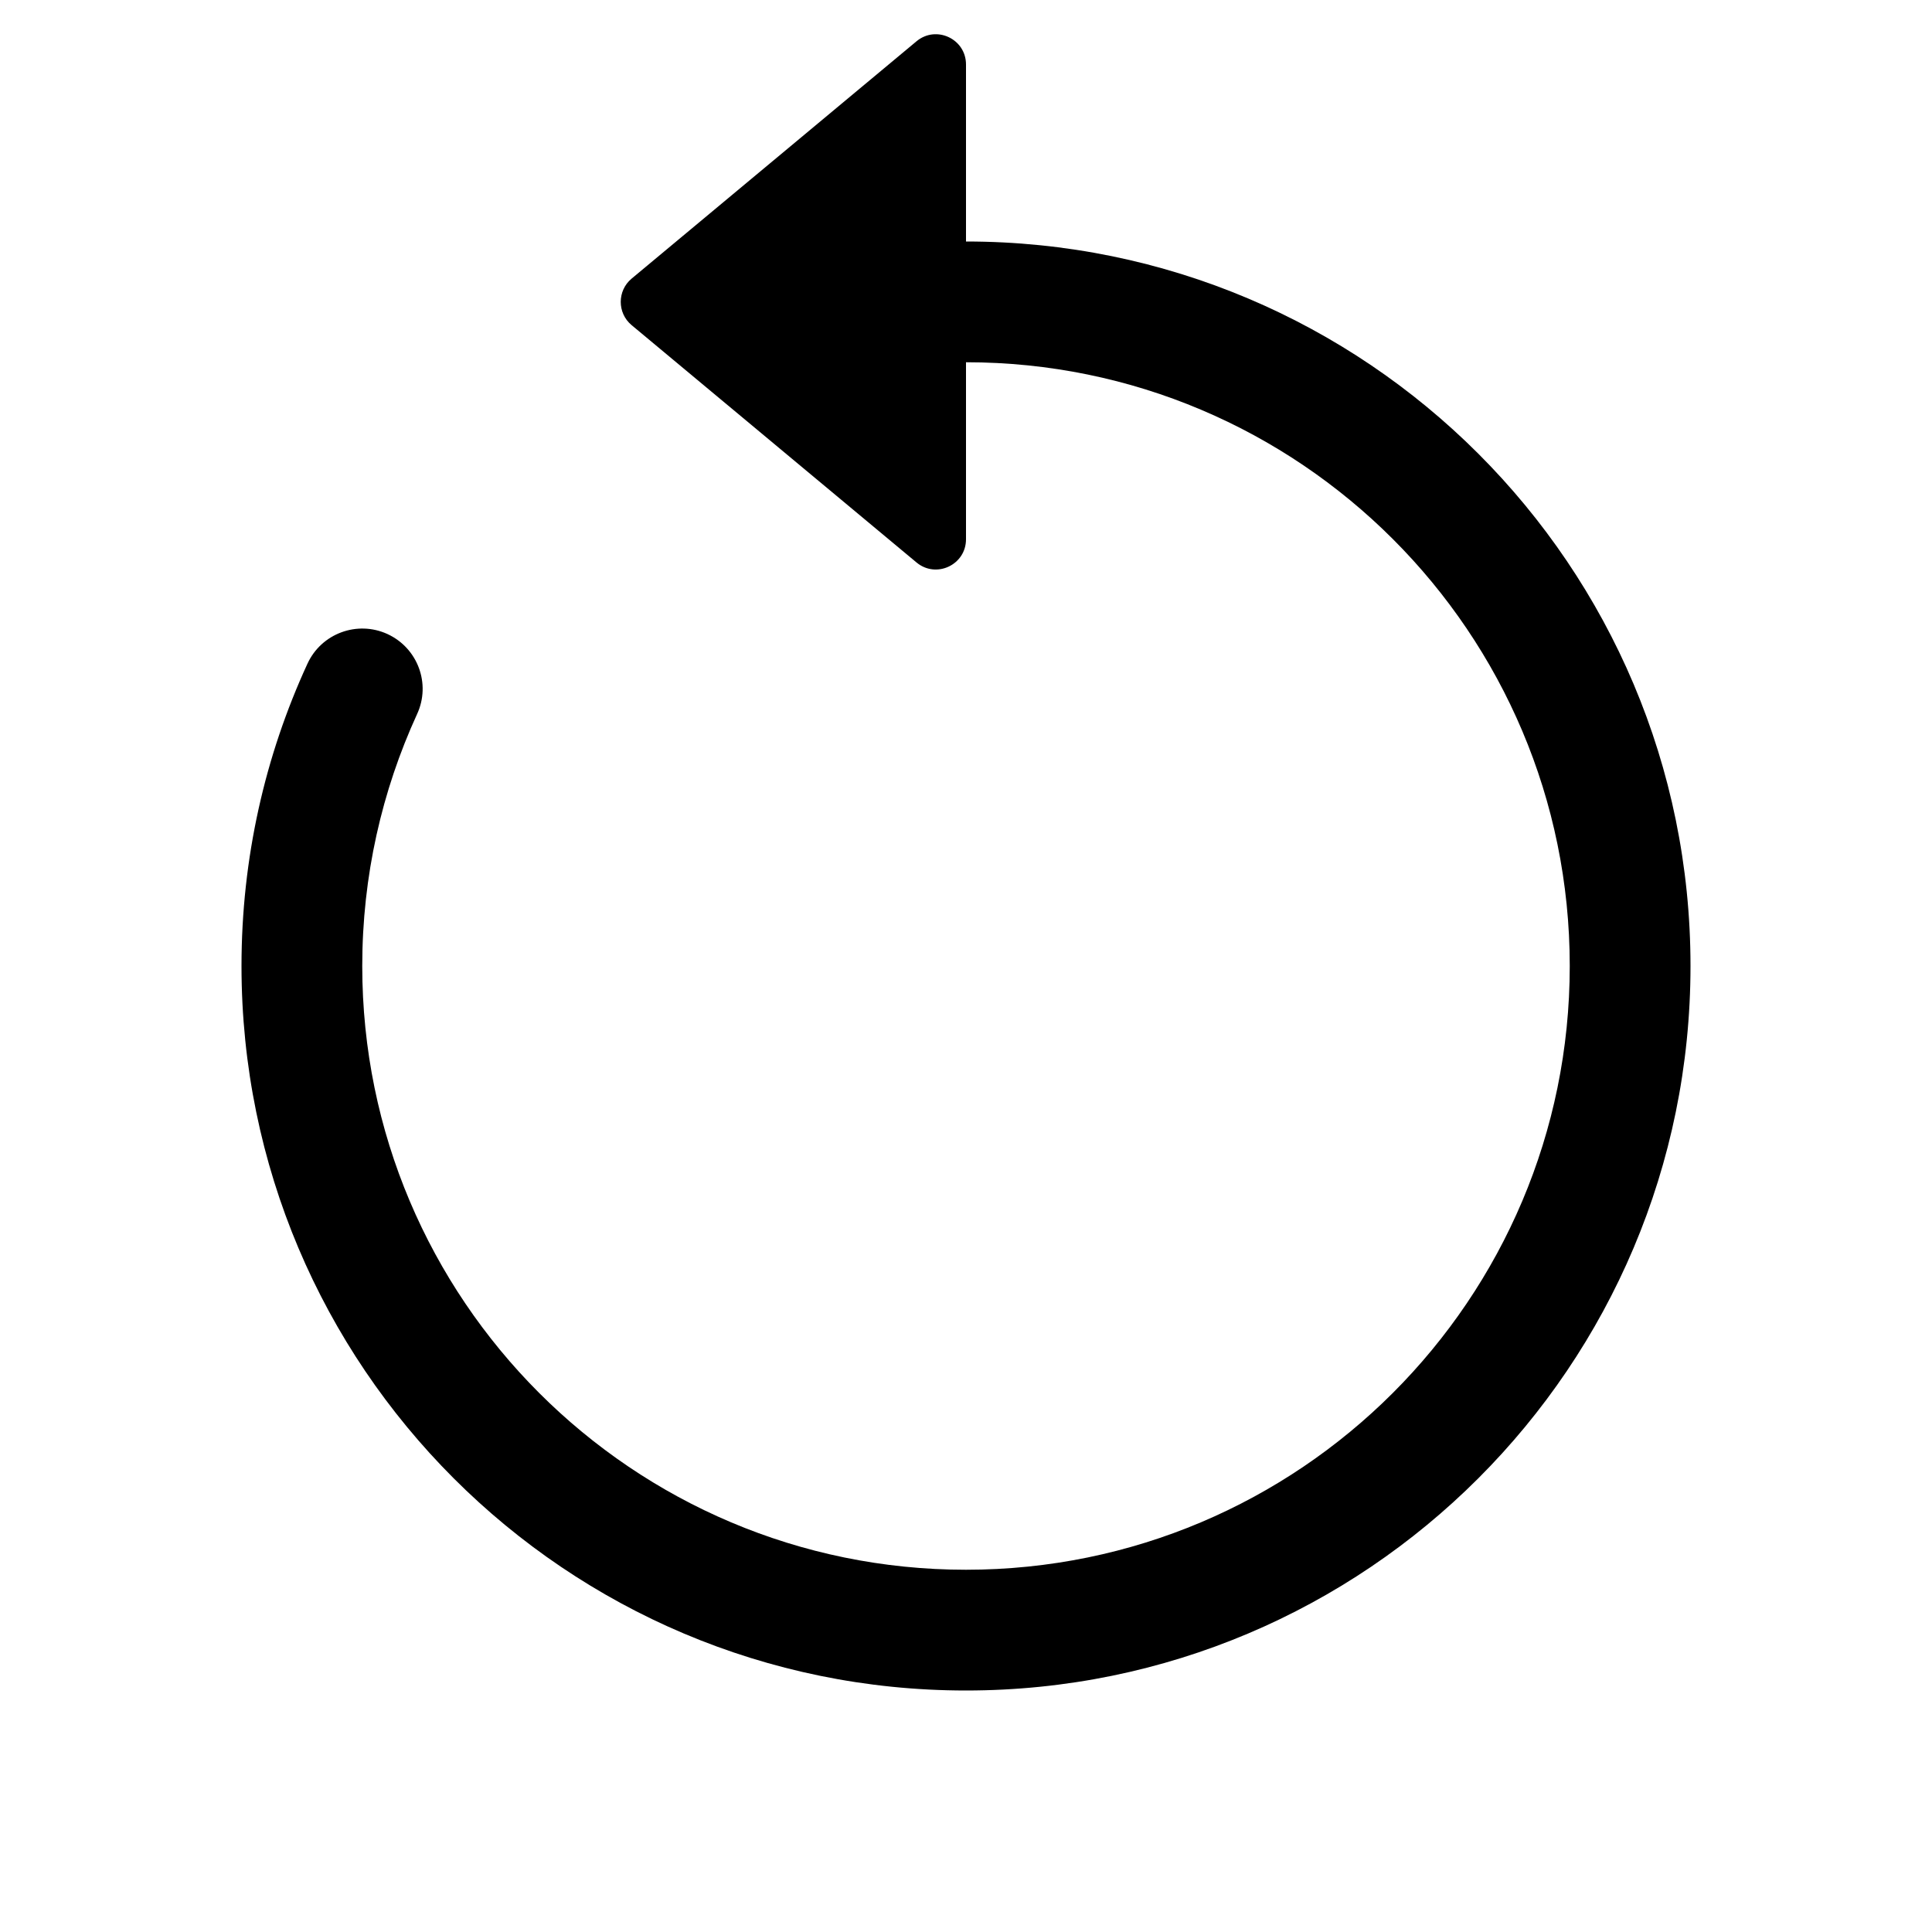
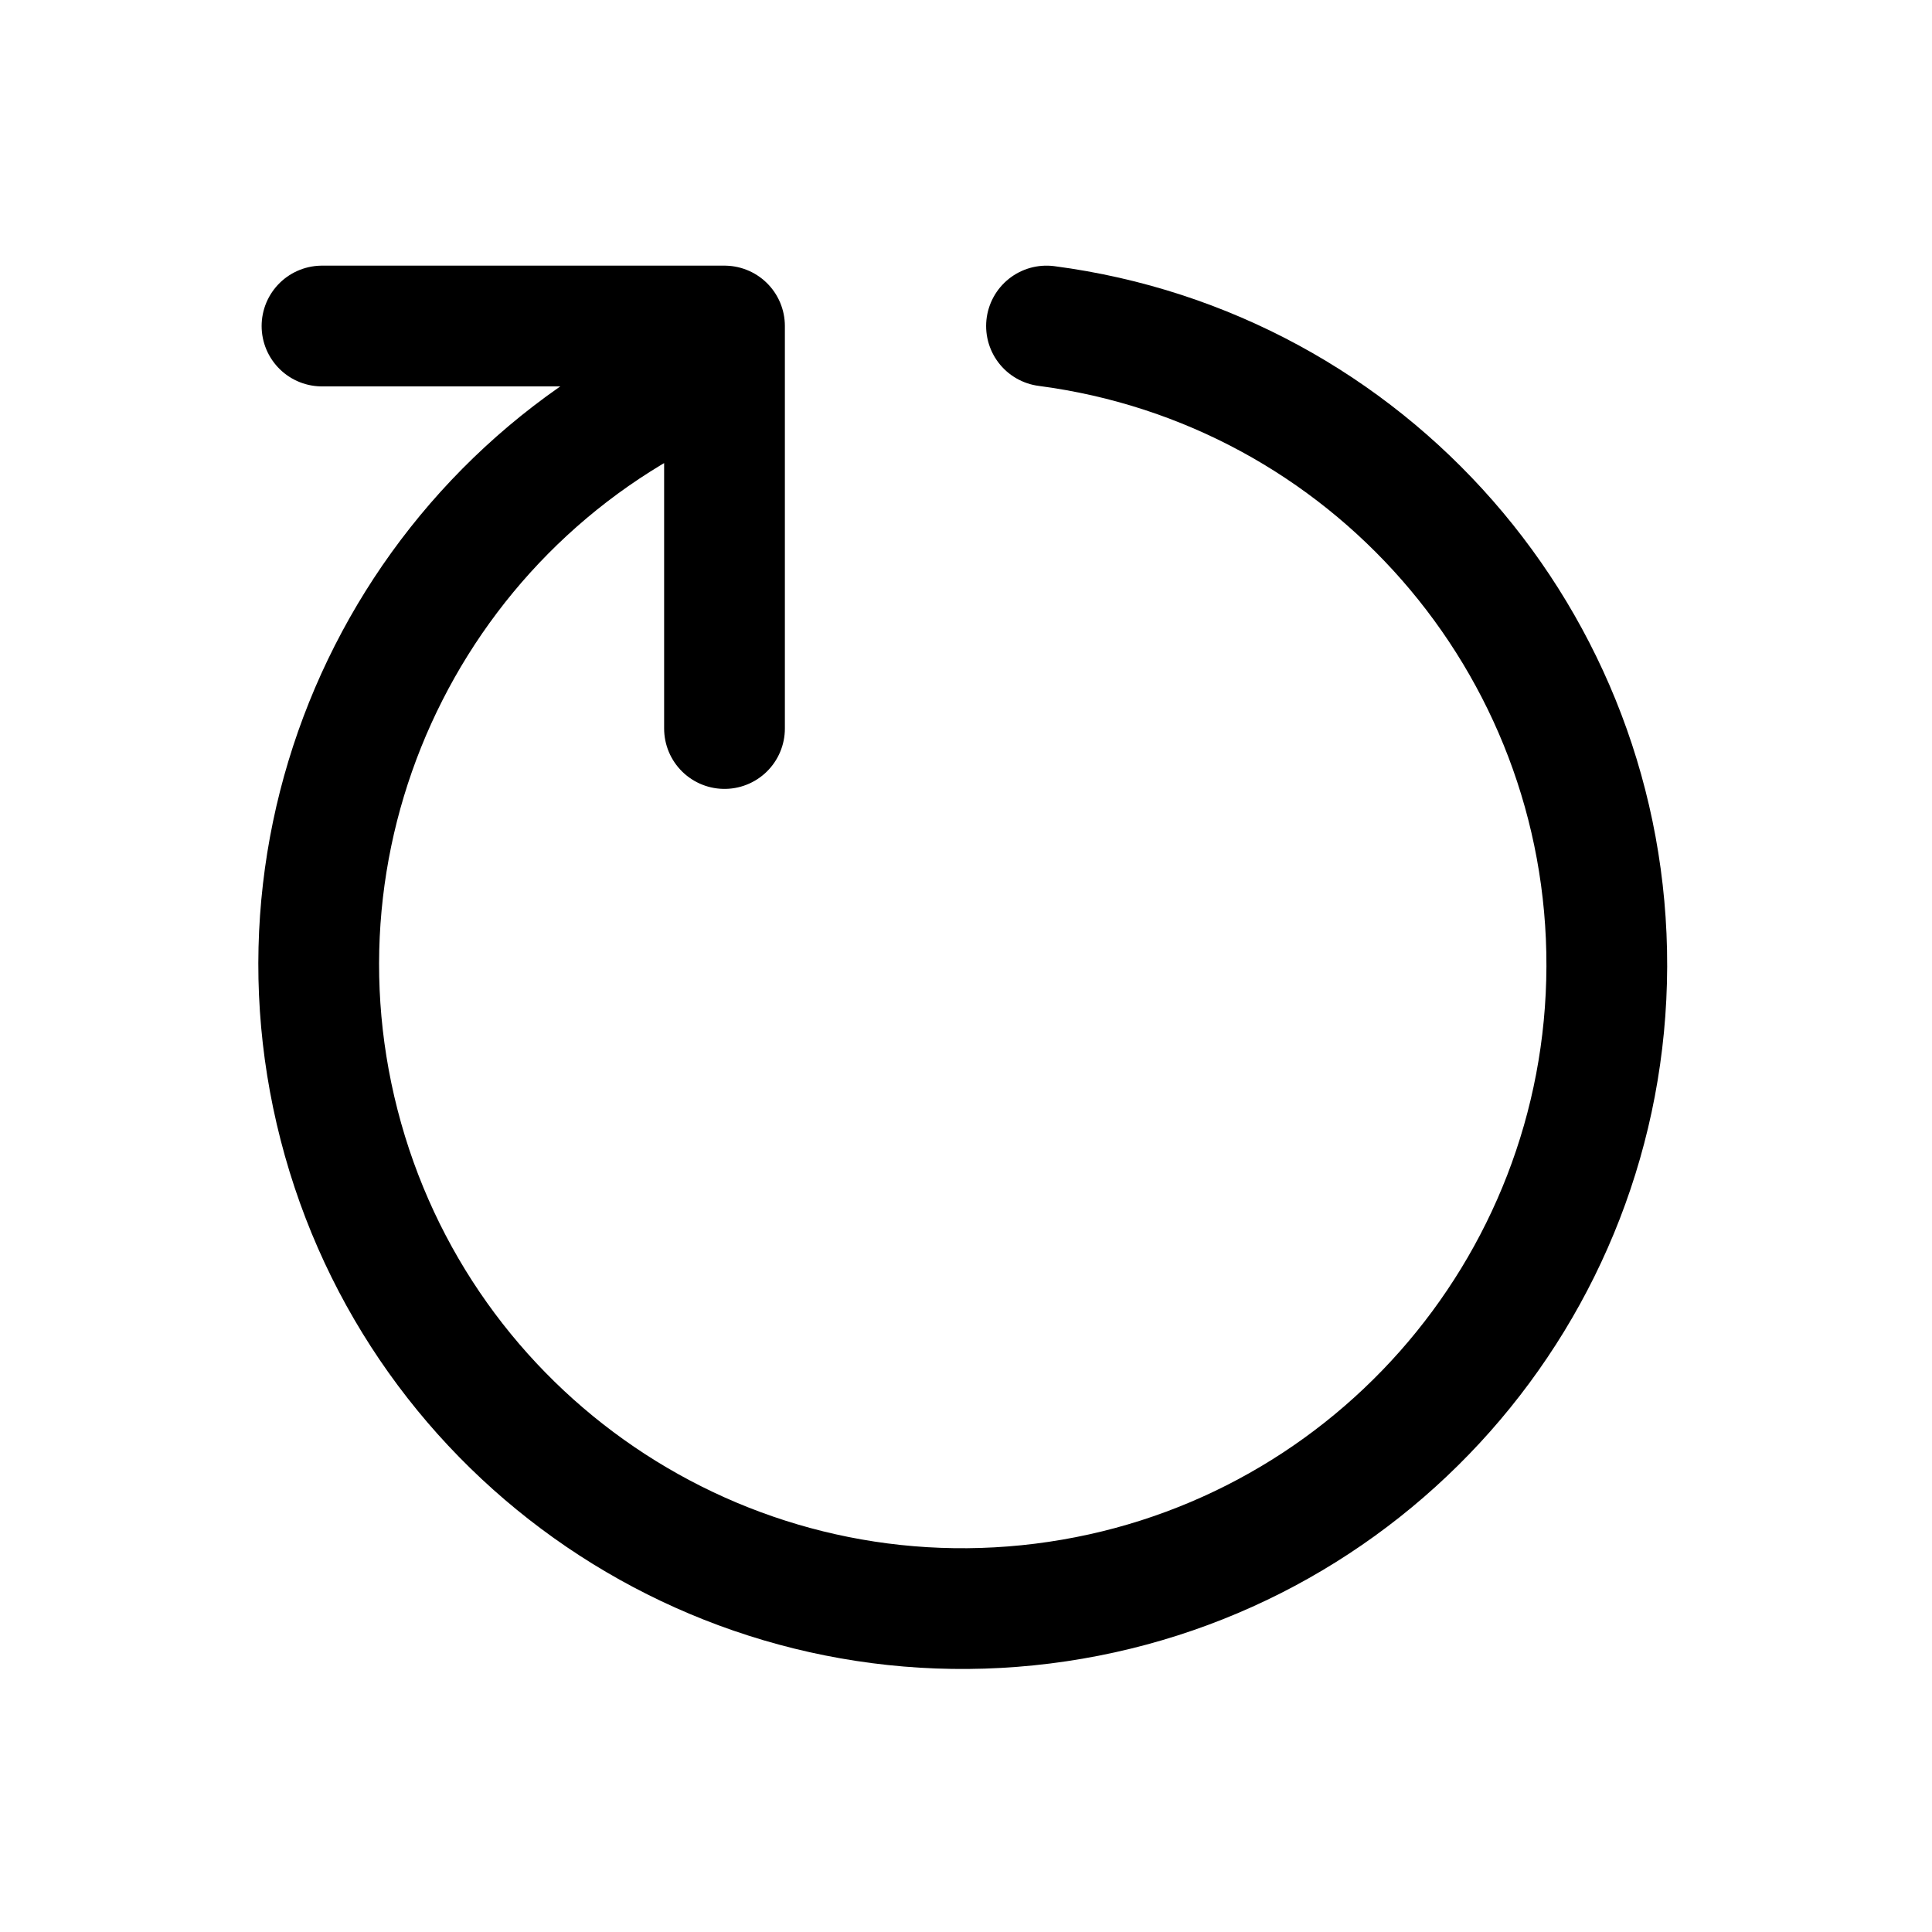
- <svg xmlns="http://www.w3.org/2000/svg" viewBox="0 0 16 16" fill="none">
-   <path fill-rule="evenodd" clip-rule="evenodd" d="M8 3C10.761 3 13 5.239 13 8C13 10.761 10.761 13 8 13C5.239 13 3 10.761 3 8C3 7.255 3.163 6.549 3.454 5.914C3.57 5.663 3.46 5.367 3.209 5.251C2.958 5.136 2.661 5.246 2.546 5.497C2.195 6.259 2 7.107 2 8C2 11.314 4.686 14 8 14C11.314 14 14 11.314 14 8C14 4.686 11.314 2 8 2V3Z" fill="black" />
-   <path d="M8 4.466V0.534C8 0.322 7.753 0.206 7.59 0.342L5.23 2.308C5.111 2.408 5.111 2.592 5.23 2.692L7.59 4.658C7.753 4.794 8 4.678 8 4.466Z" fill="black" />
+ <svg xmlns="http://www.w3.org/2000/svg" width="24" height="24" viewBox="0 0 24 24" fill="none" stroke="currentColor" stroke-width="1.5" stroke-linecap="round" stroke-linejoin="round" class="icon icon-tabler icons-tabler-outline icon-tabler-rotate-clockwise">
+   <path stroke="none" d="M0 0h24v24H0z" fill="none" />
+   <path d="M13 4.05a8 8 0 1 1 -4 .5m-5 -.5h5v5" />
</svg>
